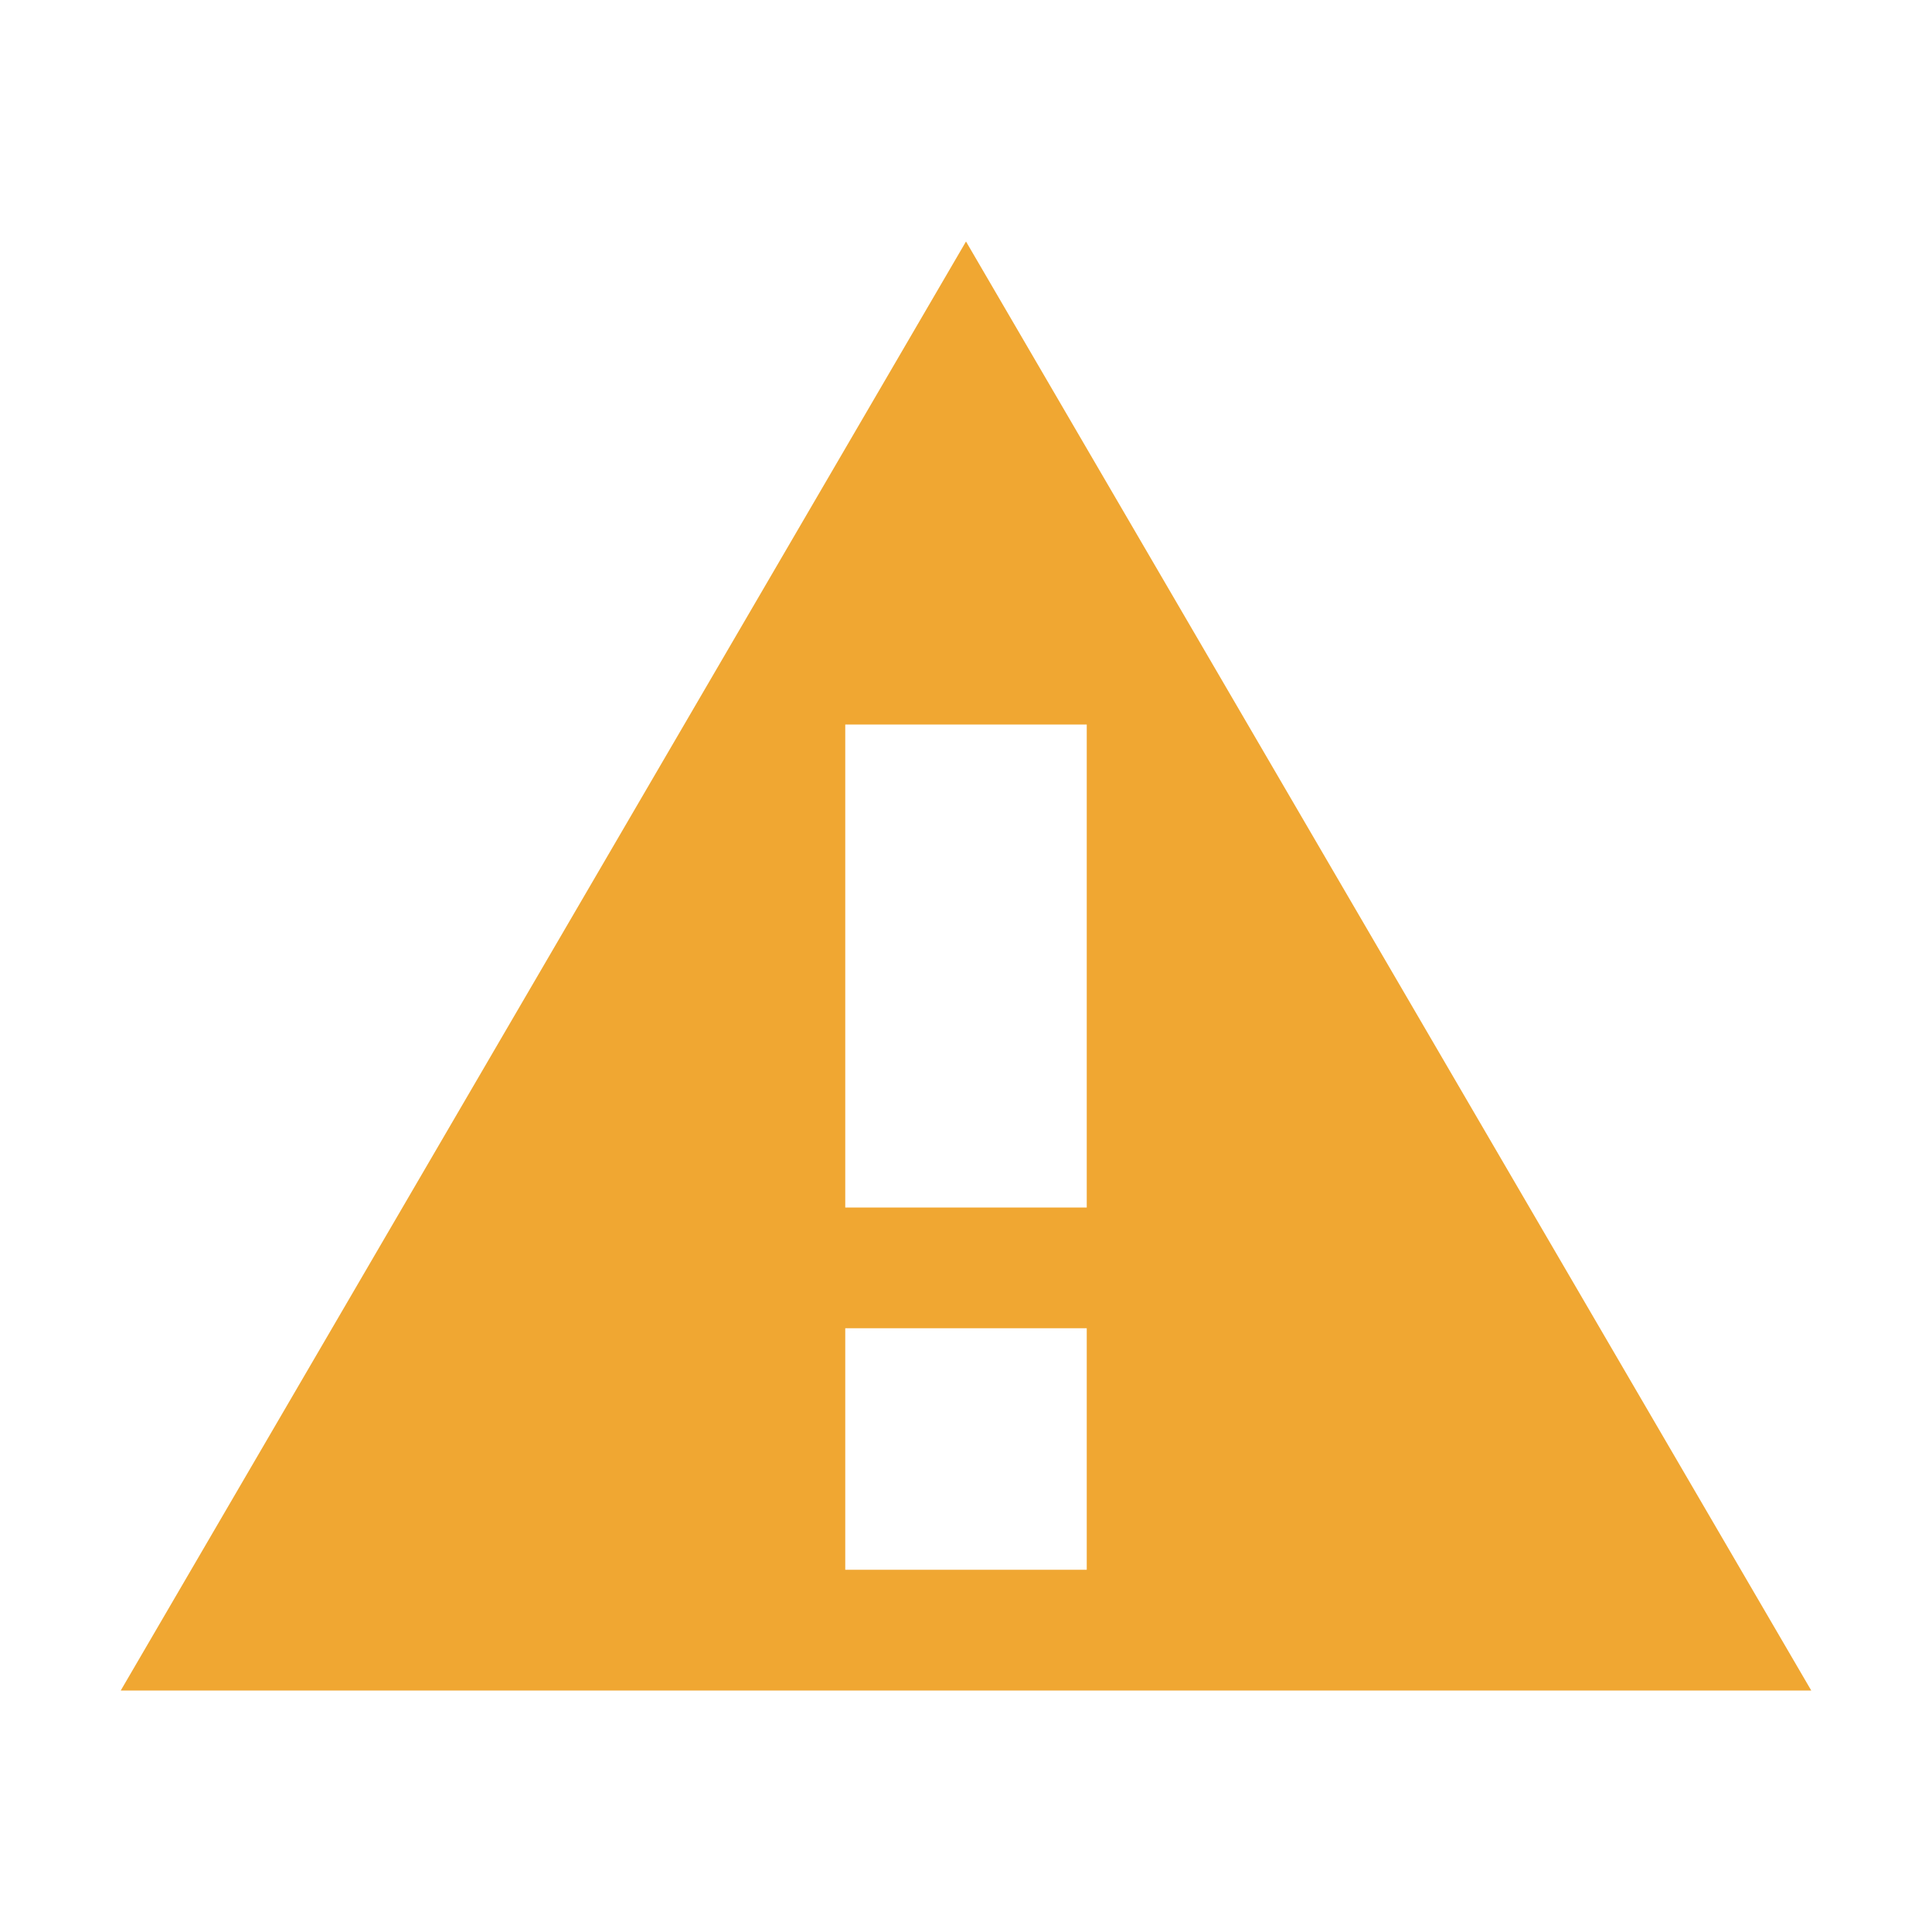
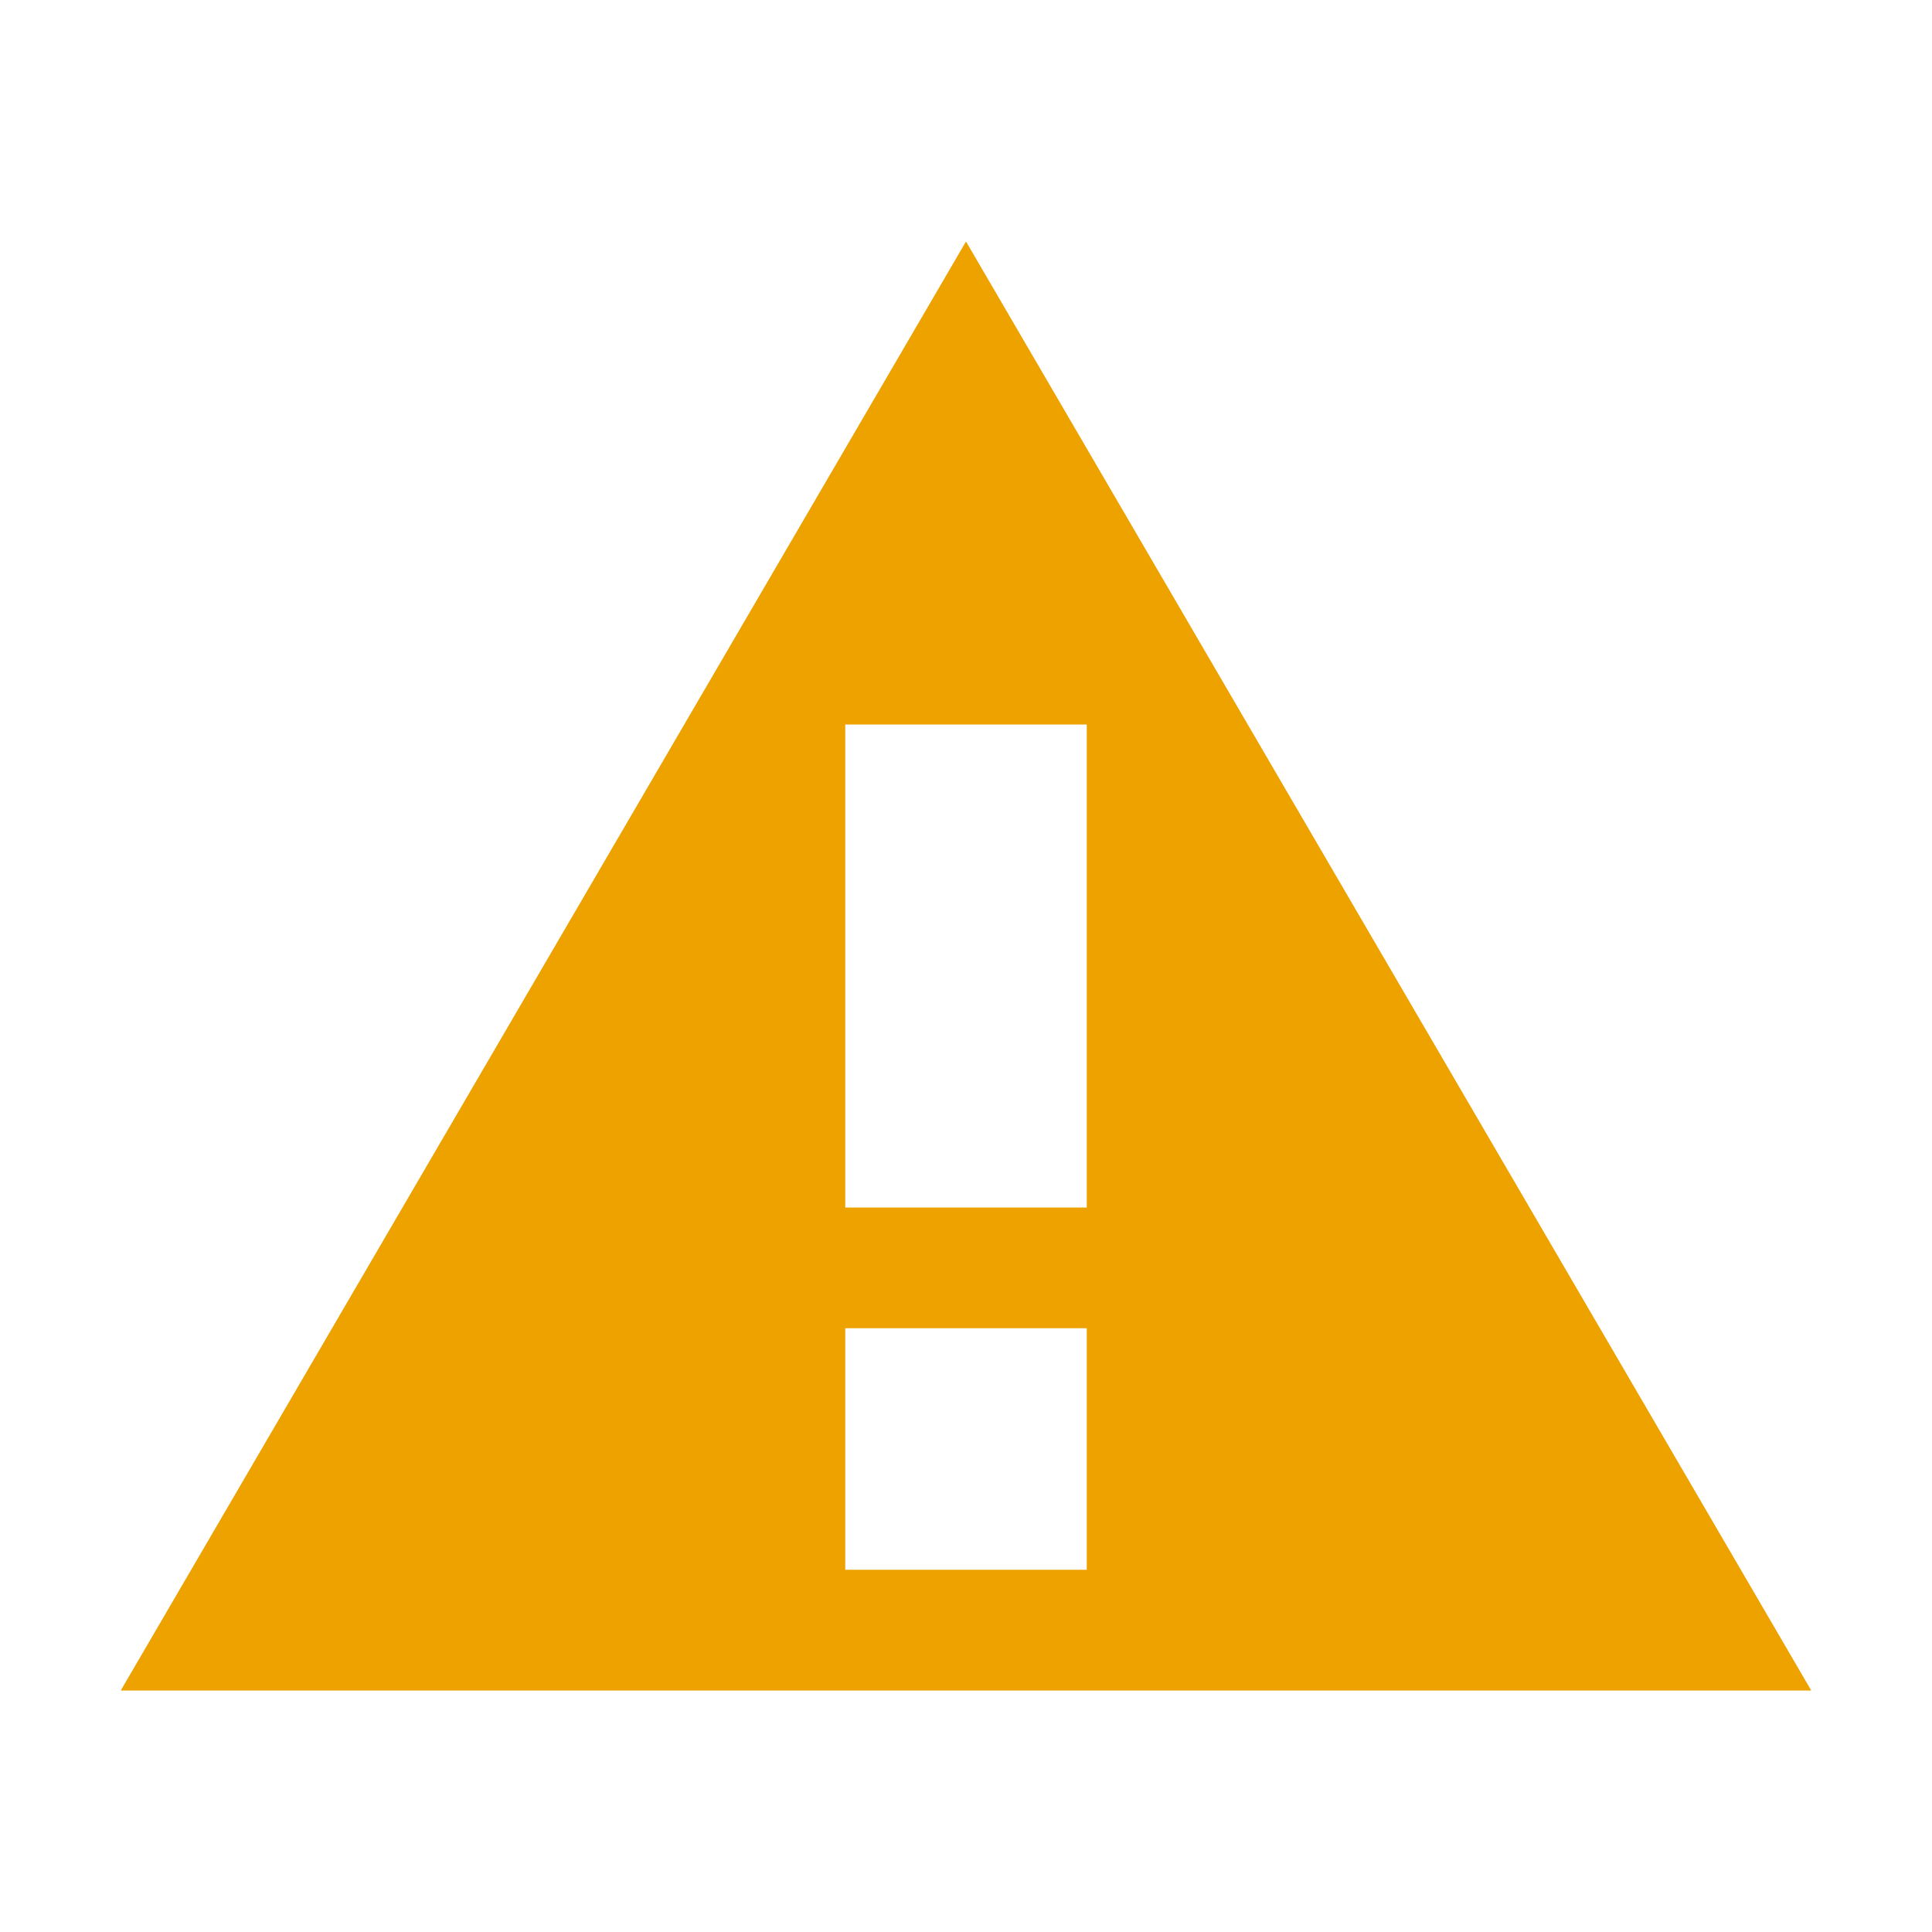
<svg xmlns="http://www.w3.org/2000/svg" width="16" height="16" viewBox="0 0 16 16">
  <rect id="frame" width="16" height="16" fill="none" />
-   <path fill="#F0A732" fill-rule="evenodd" d="M8 2l7 12H1L8 2zm1 11v-2H7v2h2zm0-3V6H7v4h2z" />
+   <path fill="#EDA200" fill-rule="evenodd" d="M8 2l7 12H1L8 2zm1 11v-2H7v2h2zm0-3V6H7v4h2z" />
</svg>
